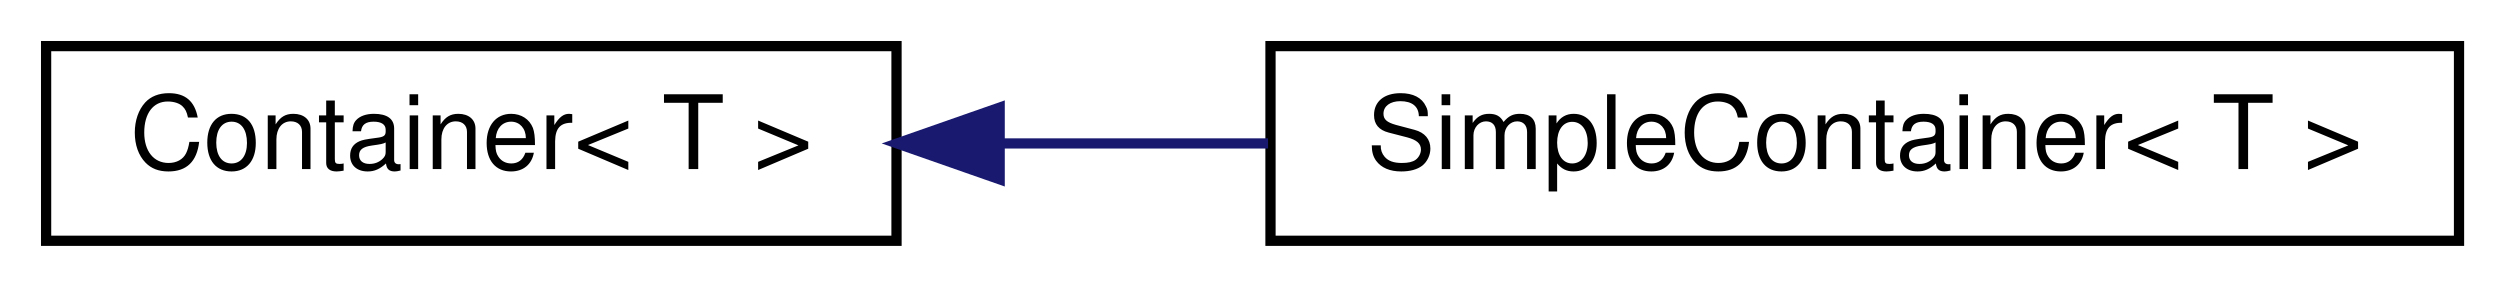
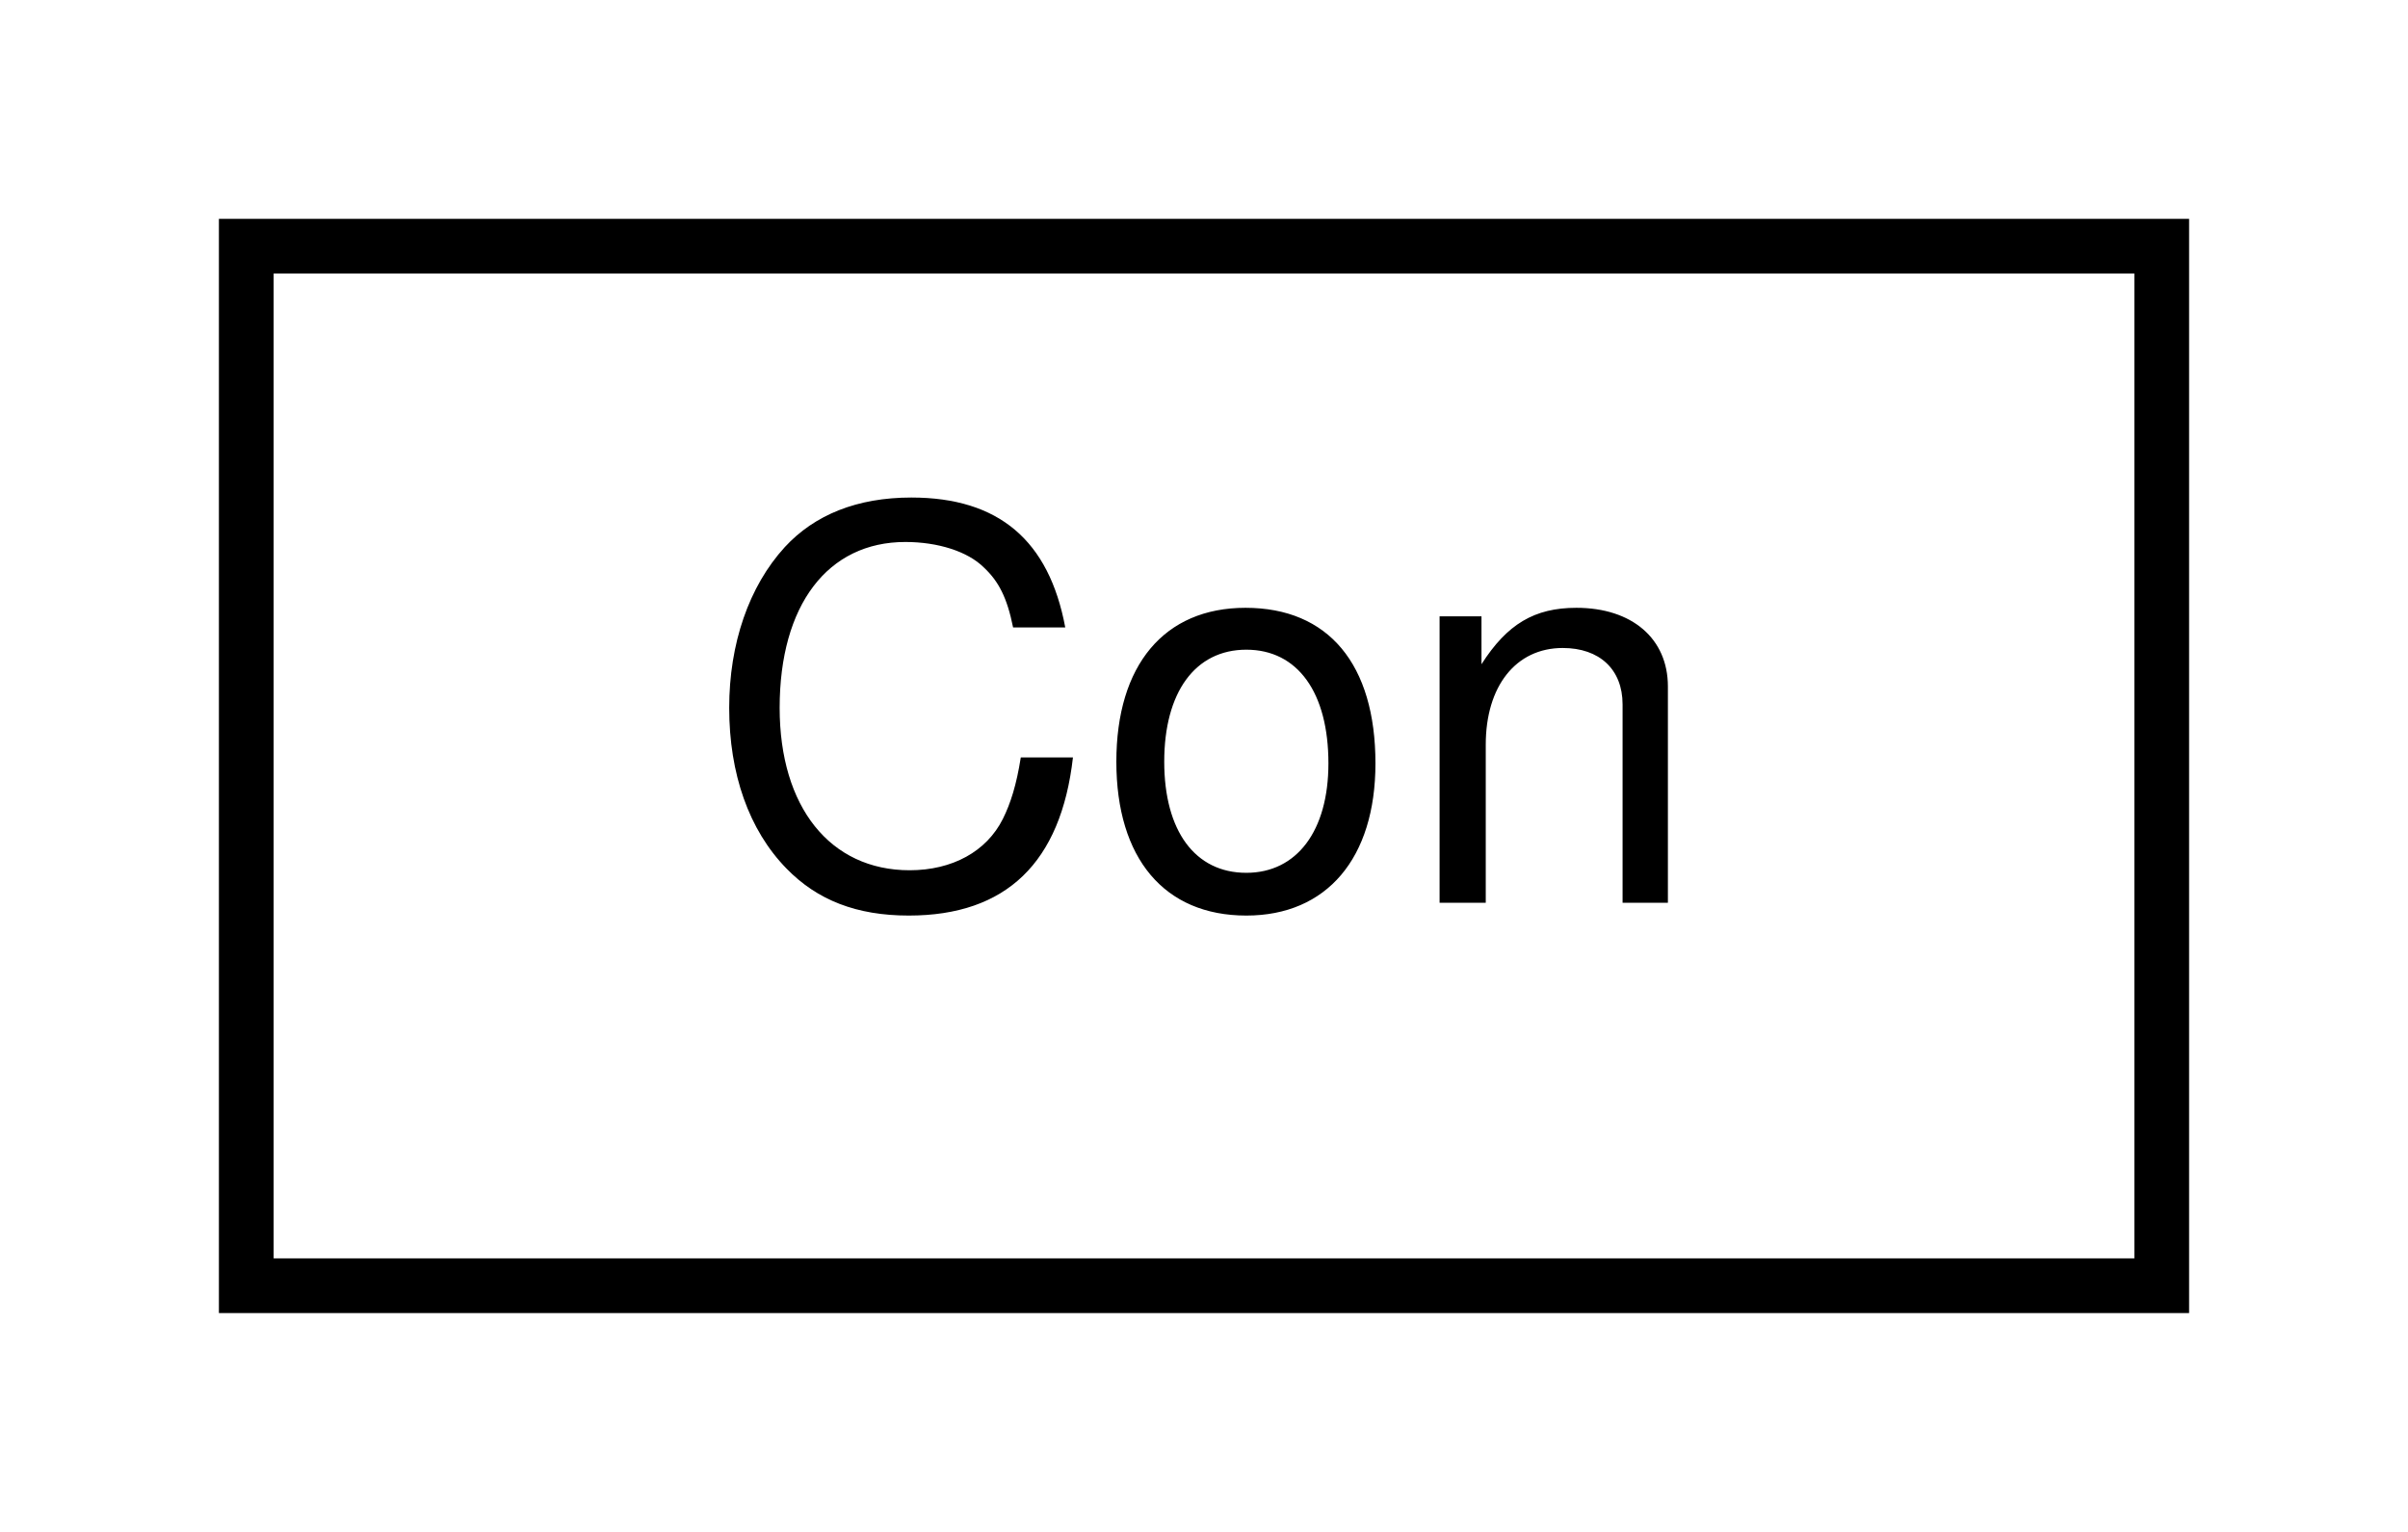
- <svg xmlns="http://www.w3.org/2000/svg" xmlns:xlink="http://www.w3.org/1999/xlink" width="244pt" height="28pt" viewBox="0.00 0.00 244.00 28.00">
+ <svg xmlns="http://www.w3.org/2000/svg" xmlns:xlink="http://www.w3.org/1999/xlink" width="44pt" height="28pt" viewBox="0.00 0.00 44.00 28.00">
  <g id="graph1" class="graph" transform="scale(1 1) rotate(0) translate(4 24)">
-     <polygon fill="white" stroke="white" points="-4,5 -4,-24 241,-24 241,5 -4,5" />
+     <polygon fill="white" stroke="white" points="-4,5 -4,-24 41,-24 41,5 -4,5" />
    <g id="node1" class="node">
-       <a xlink:href="class_container.html" target="_top" xlink:title="class Container -">
-         <polygon fill="white" stroke="black" points="0.5,-0.5 0.5,-19.5 83.5,-19.5 83.5,-0.5 0.5,-0.5" />
-         <text text-anchor="middle" x="42" y="-7.5" font-family="Helvetica,sans-Serif" font-size="10.00">Container&lt; T &gt;</text>
+       <a xlink:href="class_con.html" target="_top" xlink:title="class Con -">
+         <polygon fill="white" stroke="black" points="0.5,-0.5 0.5,-19.5 35.5,-19.5 35.5,-0.5 0.5,-0.5" />
+         <text text-anchor="middle" x="18" y="-7.5" font-family="Helvetica,sans-Serif" font-size="10.00">Con</text>
      </a>
-     </g>
-     <g id="node3" class="node">
-       <a xlink:href="class_simple_container.html" target="_top" xlink:title="class SimpleContainer -">
-         <polygon fill="white" stroke="black" points="120,-0.5 120,-19.5 236,-19.5 236,-0.5 120,-0.5" />
-         <text text-anchor="middle" x="178" y="-7.5" font-family="Helvetica,sans-Serif" font-size="10.00">SimpleContainer&lt; T &gt;</text>
-       </a>
-     </g>
-     <g id="edge2" class="edge">
-       <path fill="none" stroke="midnightblue" d="M93.719,-10C102.226,-10 111.105,-10 119.762,-10" />
-       <polygon fill="midnightblue" stroke="midnightblue" points="93.568,-6.5 83.568,-10 93.568,-13.5 93.568,-6.5" />
    </g>
  </g>
</svg>
